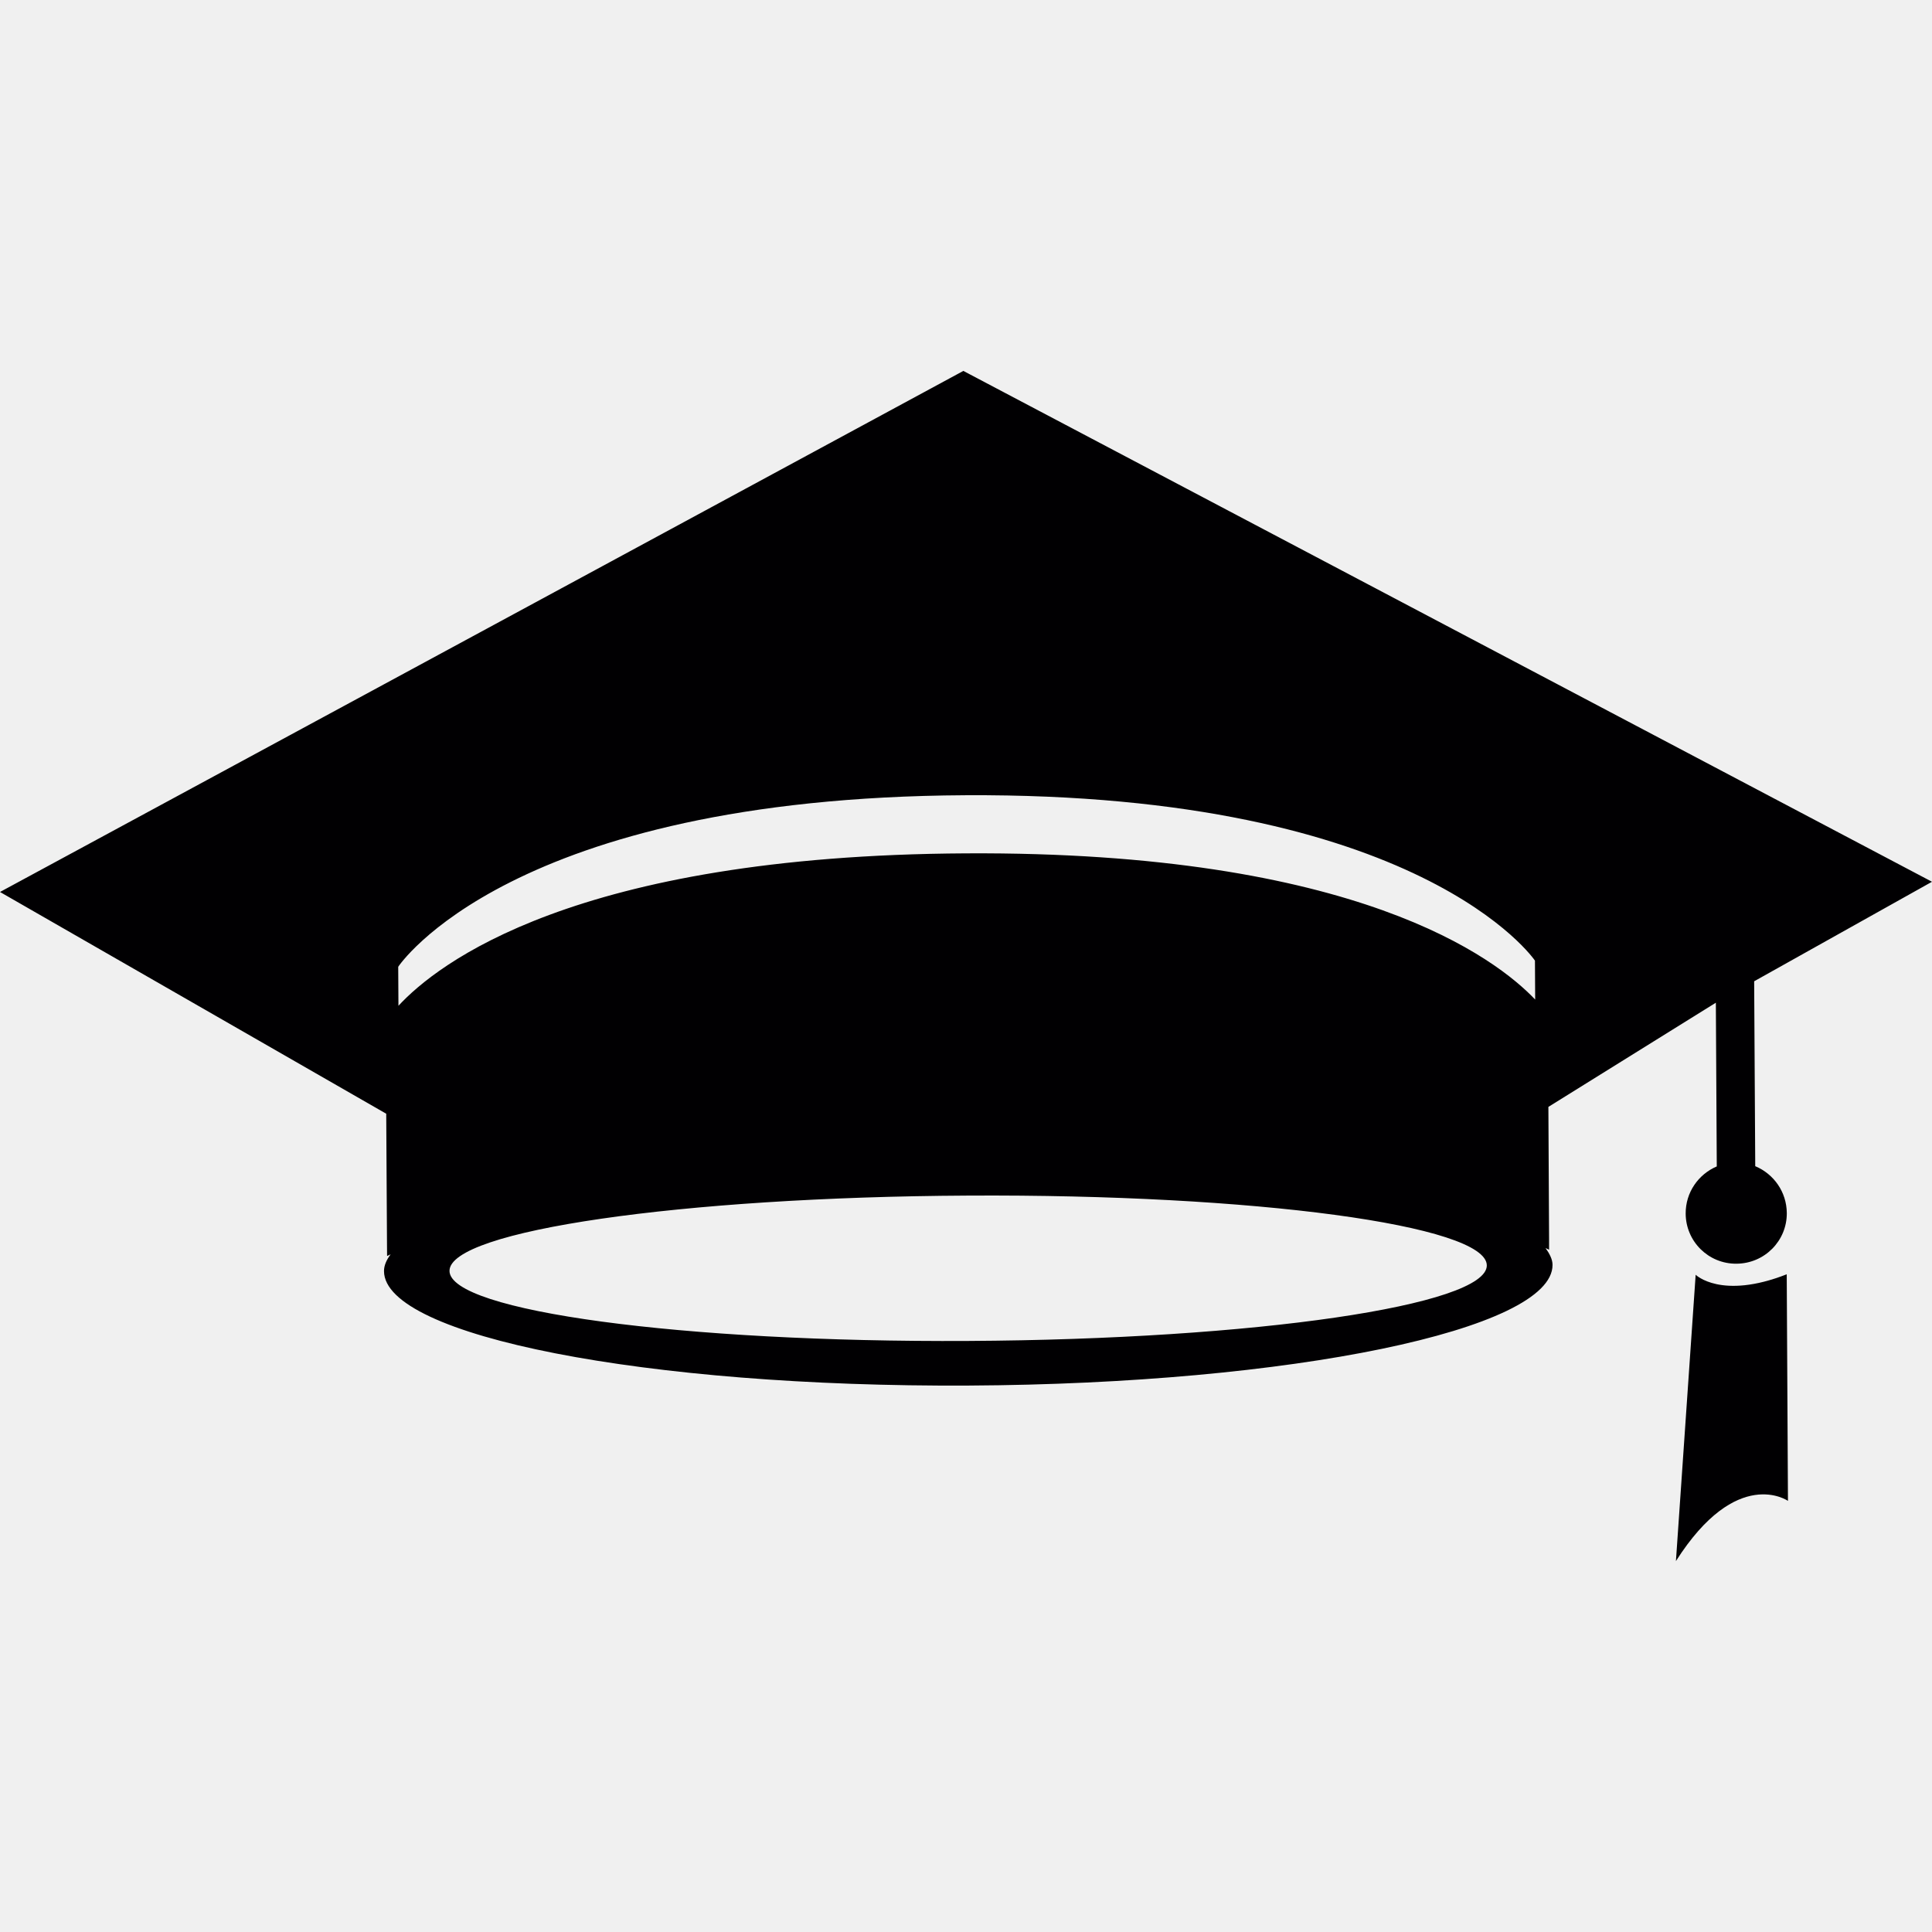
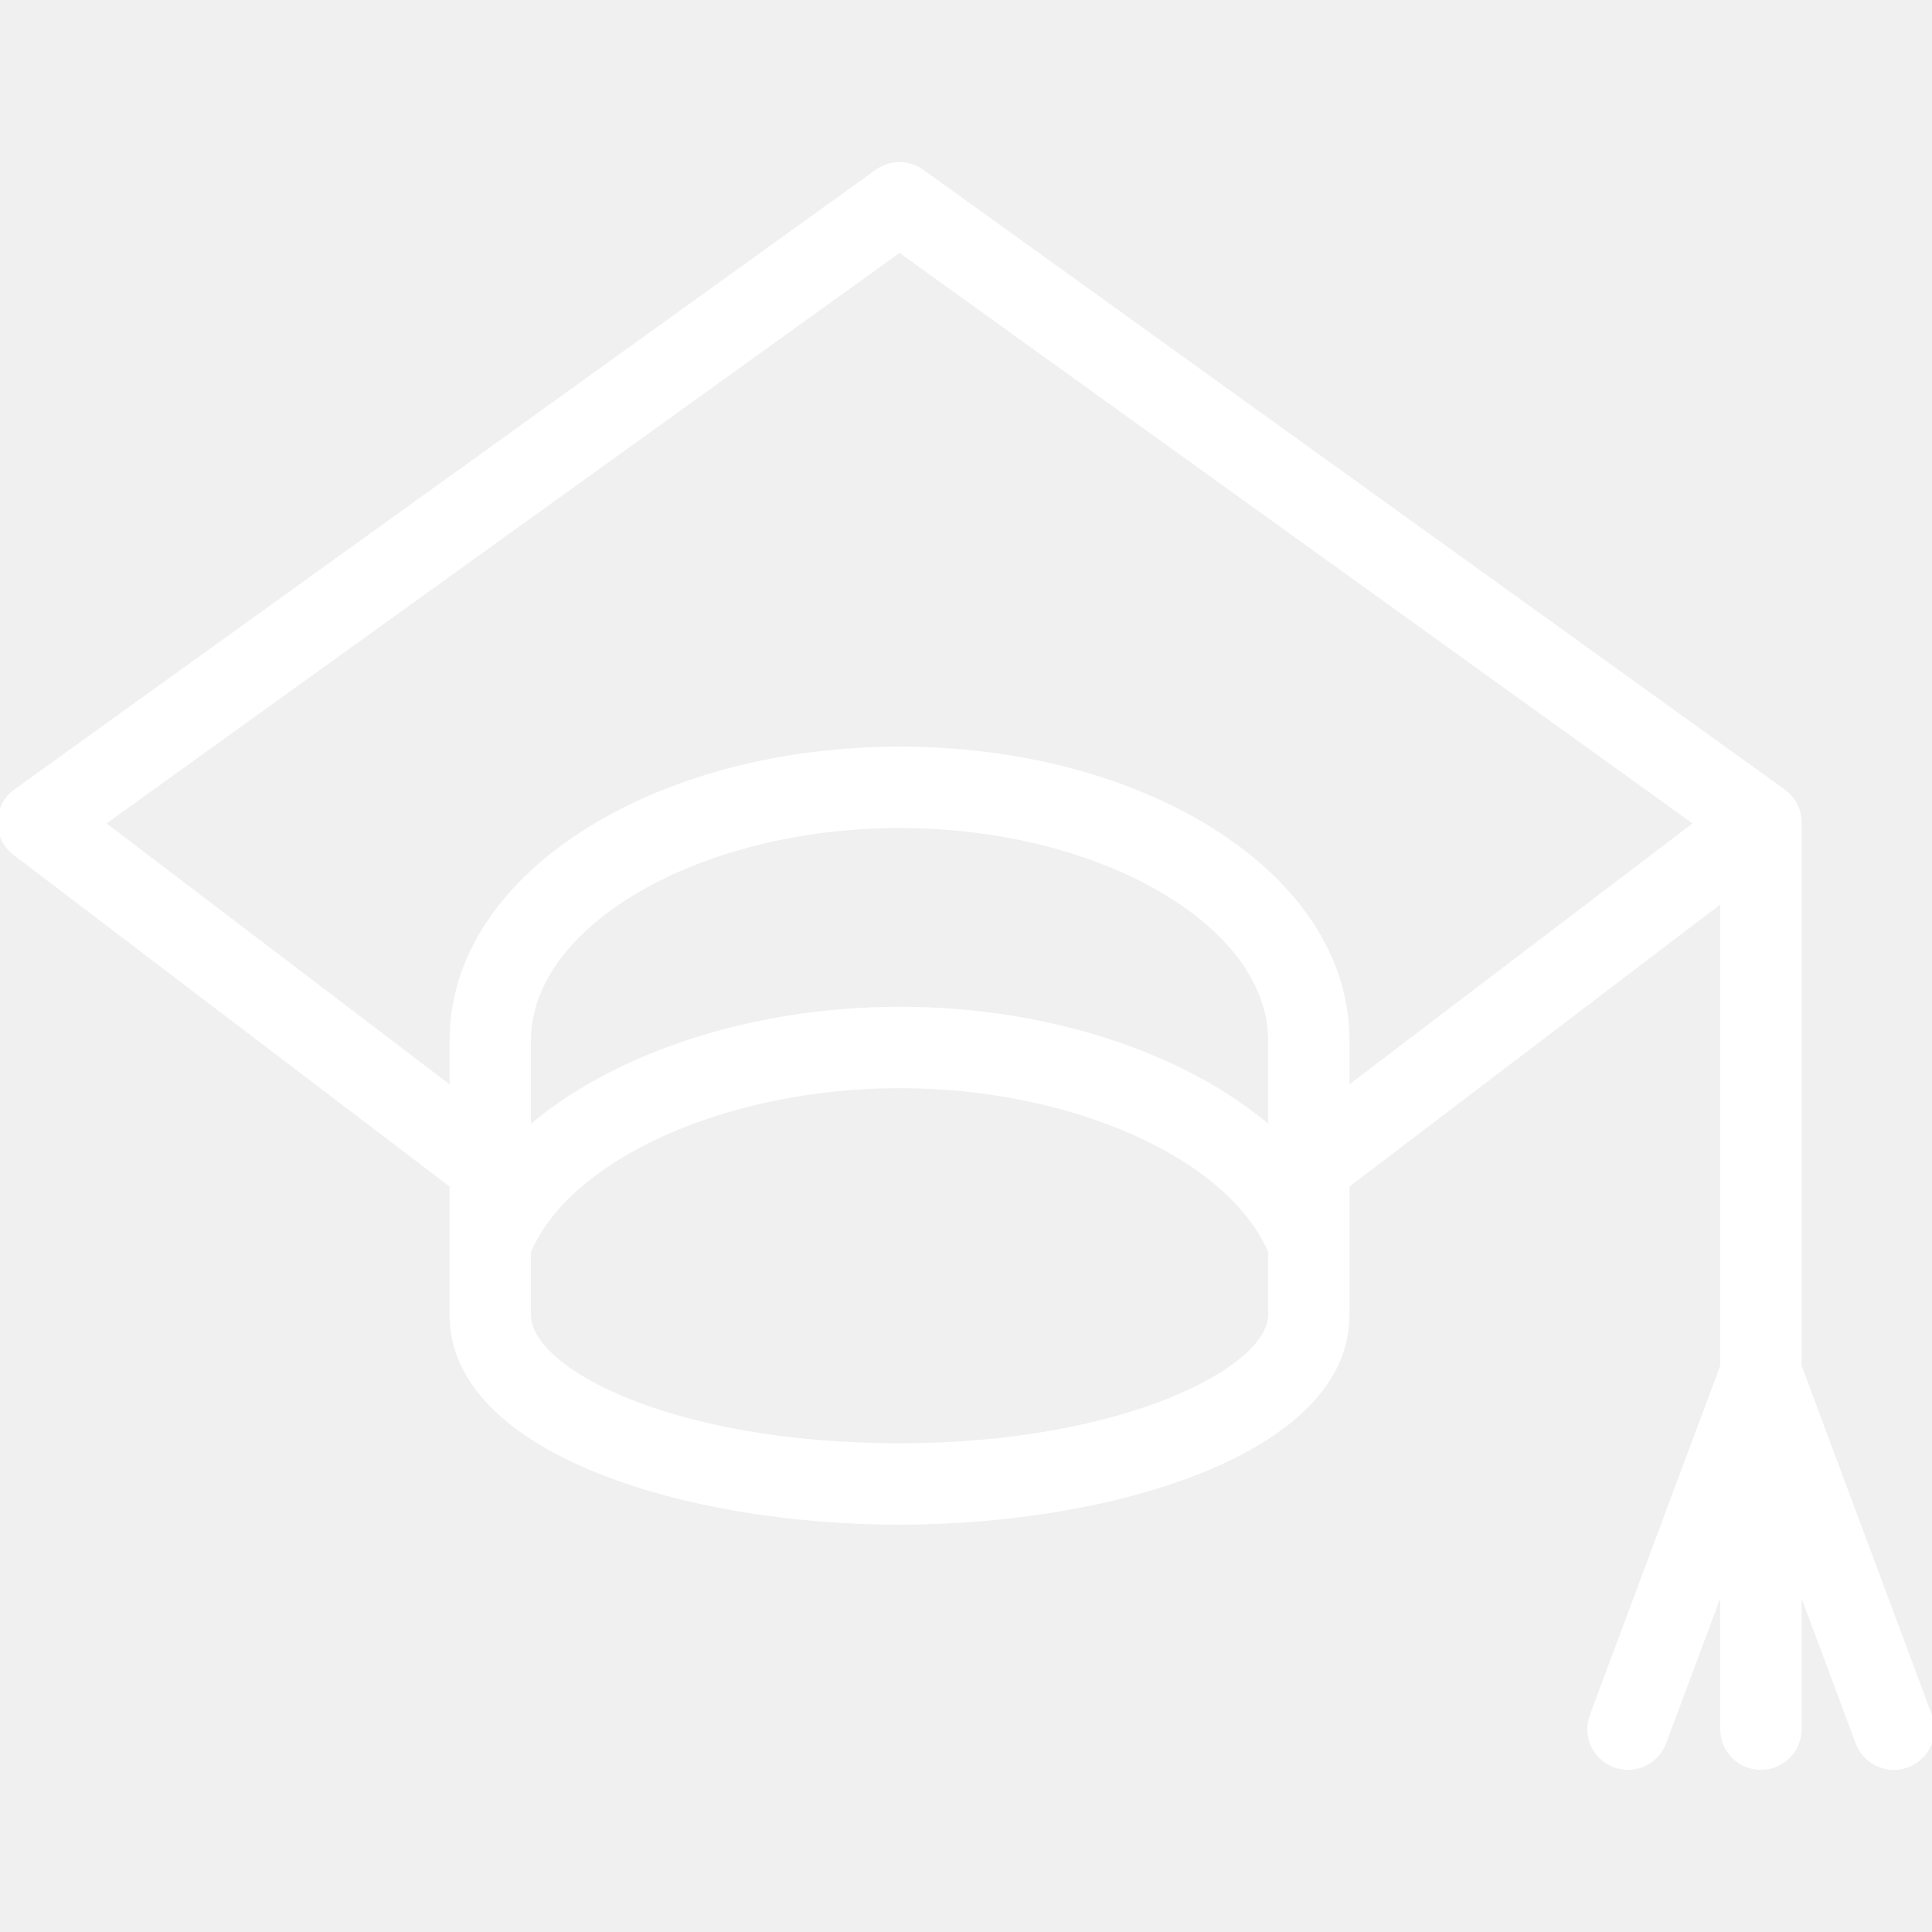
- <svg xmlns="http://www.w3.org/2000/svg" height="800px" width="800px" version="1.1" id="Capa_1" viewBox="0 0 245.827 245.827" xml:space="preserve">
-   <g>
+ <svg xmlns="http://www.w3.org/2000/svg" fill="#ffffff" height="800px" width="800px" version="1.1" id="Capa_1" viewBox="0 0 379.802 379.802" xml:space="preserve" stroke="#ffffff">
+   <g id="SVGRepo_bgCarrier" stroke-width="0" />
+   <g id="SVGRepo_tracerCarrier" stroke-linecap="round" stroke-linejoin="round" />
+   <g id="SVGRepo_iconCarrier">
    <g>
      <g>
-         <path style="fill:#010002;" d="M223.336,148.384l-0.137-23.527l22.628-12.662L122.576,47.195L0,113.495l49.144,28.216     l0.098,16.766l0.01,1.339l0.449-0.215c-0.518,0.703-0.85,1.426-0.84,2.149c0.039,8.246,33.326,14.772,74.41,14.548     c41.064-0.215,74.302-7.122,74.273-15.349c0-0.723-0.381-1.426-0.889-2.149l0.449,0.215v-1.339l-0.088-16.834l21.309-13.258     l0.117,20.83c-2.345,1.006-3.976,3.312-3.957,6.009c0.02,3.537,2.892,6.399,6.458,6.37c3.586-0.02,6.429-2.912,6.409-6.439     C227.332,151.657,225.691,149.371,223.336,148.384z M123.241,170.621c-36.452,0.205-66.017-3.801-66.046-8.91     c-0.029-5.11,29.496-9.399,65.949-9.585c36.462-0.205,66.017,3.781,66.037,8.881     C189.209,166.098,159.703,170.426,123.241,170.621z M195.335,127.183c-4.934-5.188-22.618-18.886-72.426-18.602     c-49.877,0.264-67.336,14.128-72.211,19.394l-0.029-4.963c0,0,14.147-21.524,72.202-21.827     c58.025-0.313,72.436,21.045,72.436,21.045L195.335,127.183z M215.755,162.199l-2.511,36.433     c7.767-12.203,14.255-7.66,14.255-7.66l-0.156-28.832C218.998,165.414,215.755,162.199,215.755,162.199z" />
+         <path d="M379.327,337.307l-25.658-68.74V161.591h-0.001c-0.031-2.378-1.189-4.6-3.119-5.988L181.353,33.878 c-0.01-0.006-0.239-0.165-0.289-0.196c-2.532-1.731-5.977-1.798-8.61,0.097L3.12,155.602c-1.931,1.389-3.088,3.61-3.119,5.988 c-0.032,2.378,1.065,4.63,2.959,6.069l85.921,65.353v25.539c0,26.419,45.277,40.674,87.878,40.674 c42.674,0,88.028-14.255,88.028-40.674v-25.539l73.882-56.195v91.749l-25.66,68.741c-1.448,3.881,0.522,8.201,4.403,9.649 c0.864,0.323,1.75,0.476,2.622,0.476c3.04,0,5.901-1.863,7.027-4.879l11.607-31.096v28.473c0,4.142,3.357,7.5,7.5,7.5 c4.143,0,7.5-3.358,7.5-7.5v-28.469l11.605,31.092c1.126,3.017,3.986,4.879,7.027,4.879c0.871,0,1.758-0.153,2.622-0.476 C378.803,345.509,380.775,341.188,379.327,337.307z M249.787,258.551c0,10.468-28.449,25.674-73.028,25.674 c-45.152,0-72.878-14.953-72.878-25.674v-12.52c7.912-18.672,38.931-32.615,73.028-32.615c34.044,0,65,13.942,72.878,32.611 V258.551z M249.787,221.968c-16.553-14.347-43.563-23.552-72.878-23.552c-29.375,0-56.446,9.218-73.028,23.581v-17.485 c0-22.895,33.443-42.238,73.028-42.238c39.504,0,72.878,19.343,72.878,42.238V221.968z M264.787,214.167v-9.654 c0-15.979-9.623-30.735-27.096-41.548c-16.352-10.118-37.938-15.69-60.782-15.69c-22.852,0-44.463,5.571-60.851,15.687 c-17.526,10.817-27.178,25.574-27.178,41.552v9.654l-68.771-52.309L176.835,49.104l156.725,112.754L264.787,214.167z" />
      </g>
    </g>
  </g>
</svg>
